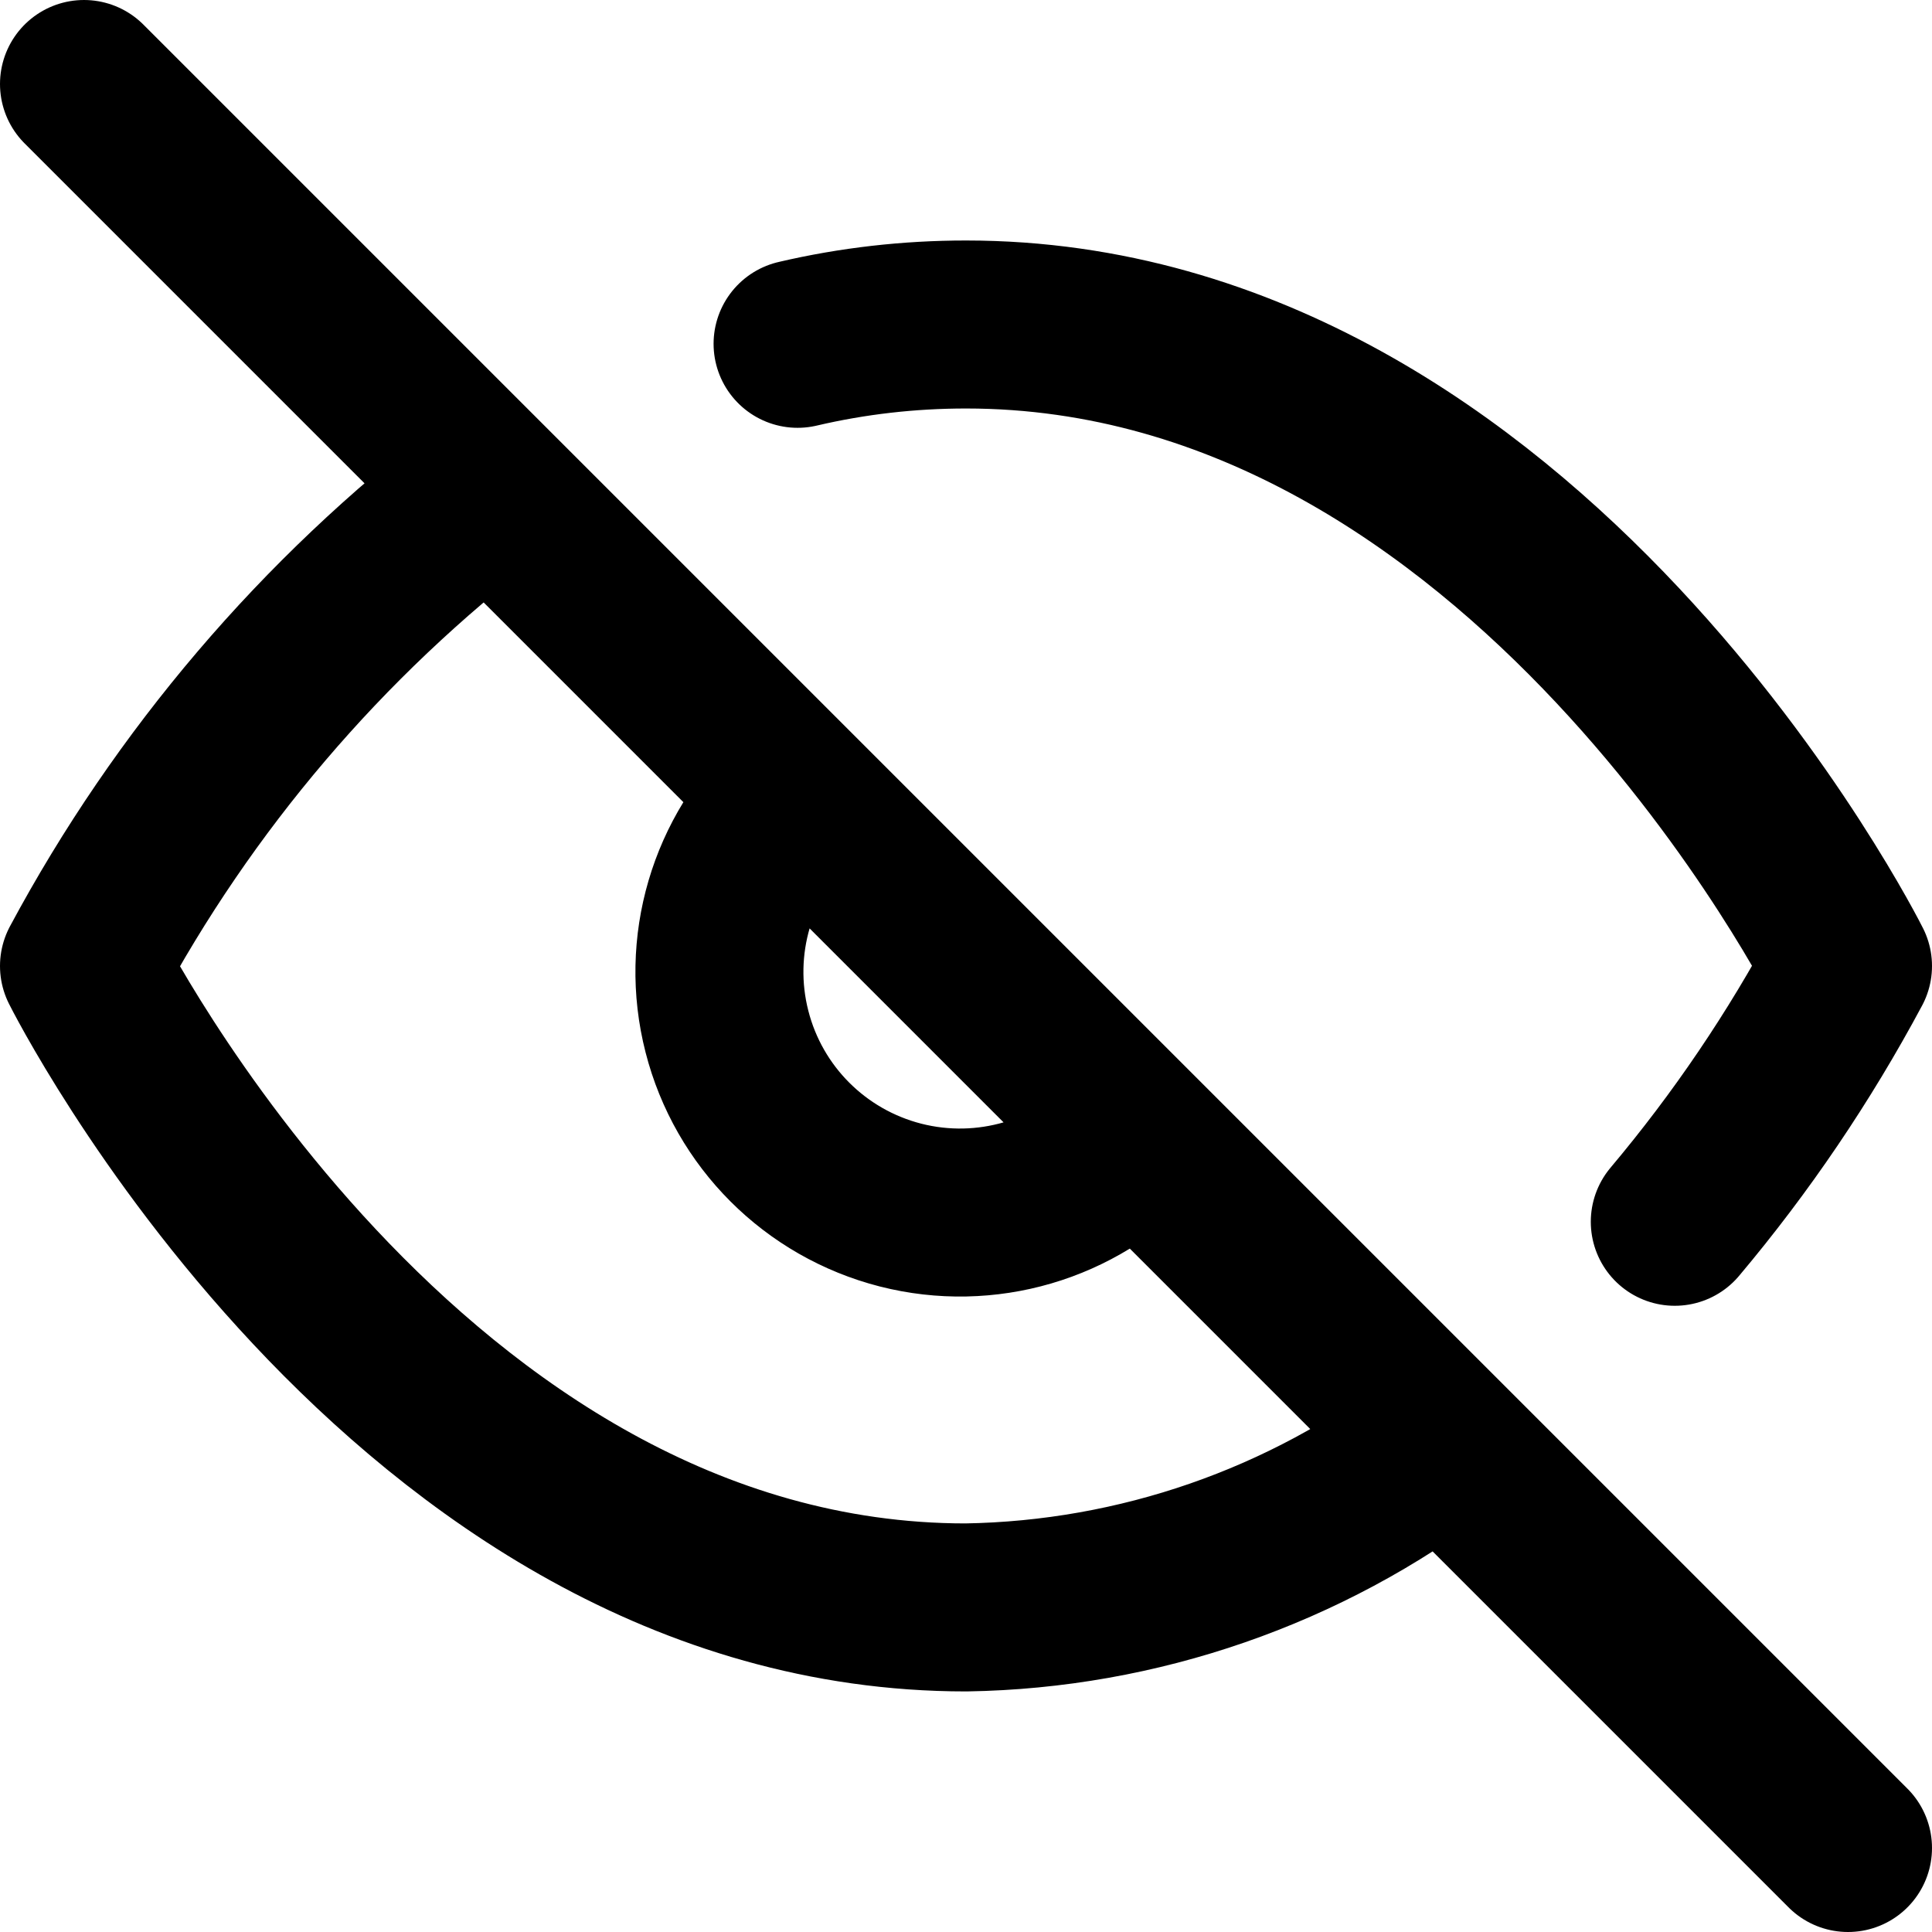
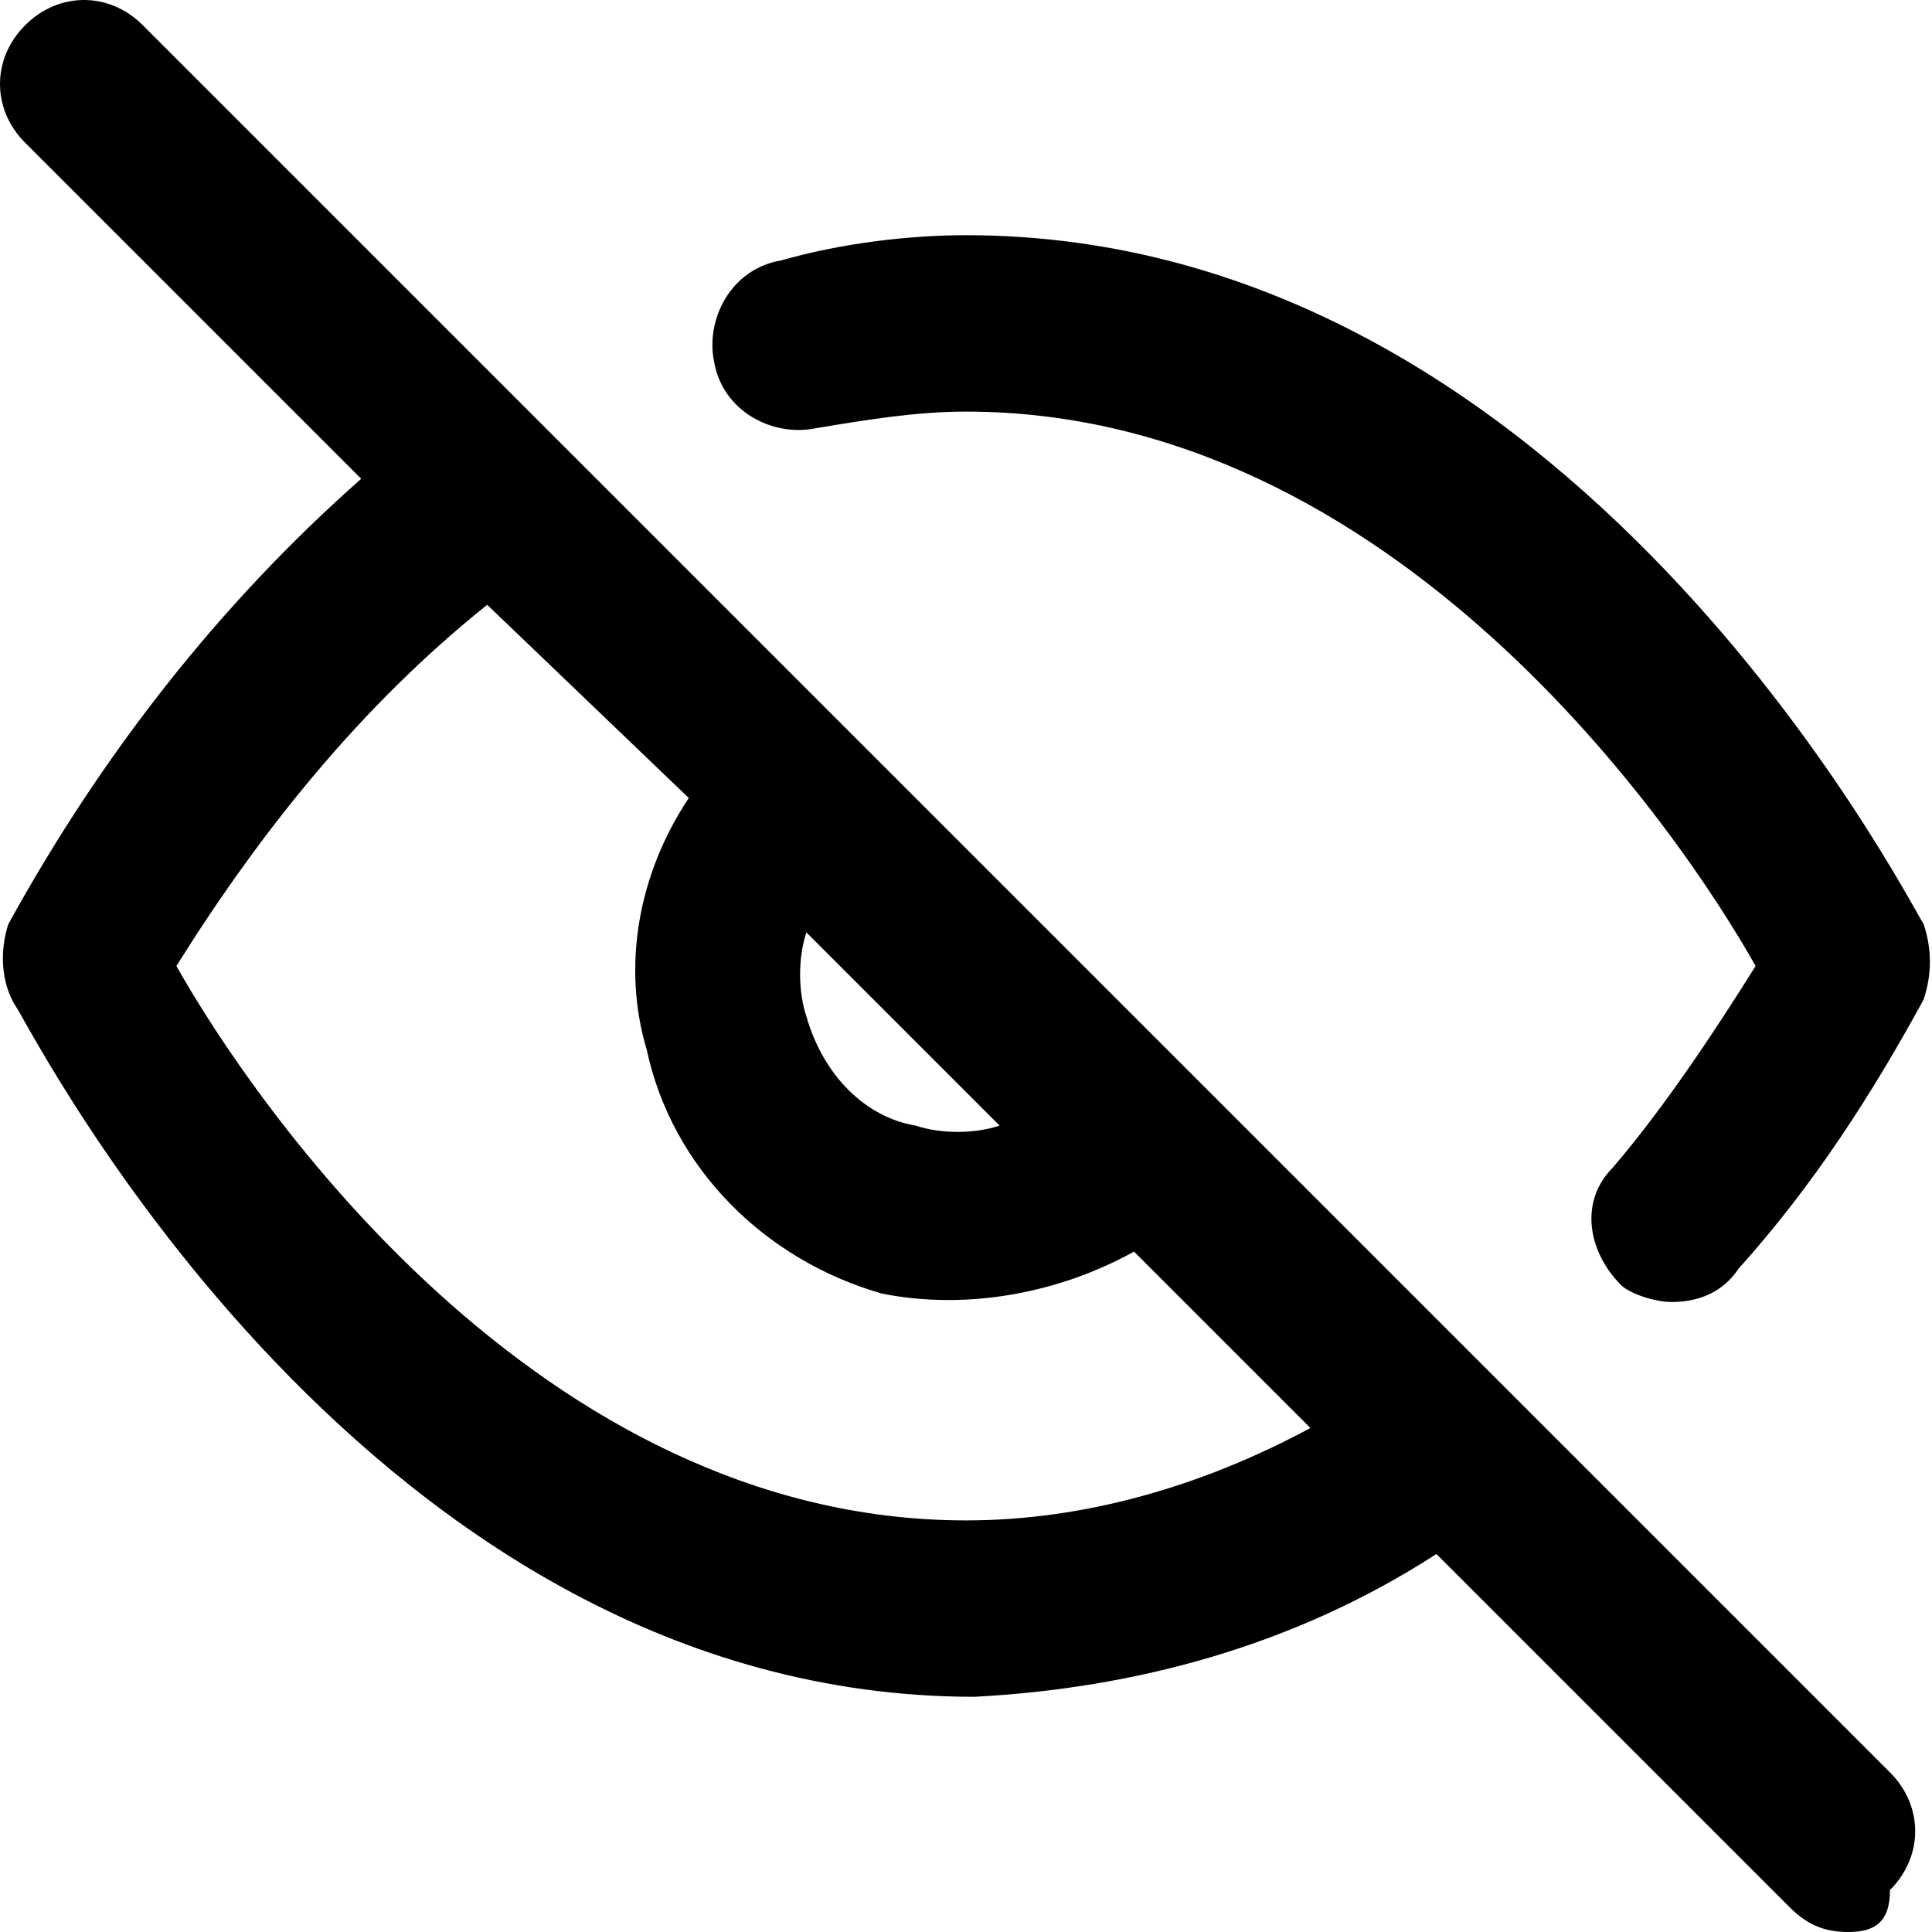
- <svg xmlns="http://www.w3.org/2000/svg" width="23" height="23" fill="none" viewBox="0 0 23 23">
-   <path stroke="#000" stroke-linecap="round" stroke-linejoin="round" stroke-width="2" d="M17.17 17.17c-1.632 1.244-3.619 1.933-5.67 1.966C4.818 19.136 1 11.5 1 11.5c1.187-2.213 2.834-4.146 4.83-5.67m3.665-1.737c.658-.154 1.33-.23 2.005-.23C18.182 3.864 22 11.5 22 11.5c-.58 1.084-1.27 2.104-2.062 3.045m-6.414-1.021c-.714.766-1.79 1.081-2.804.822-1.015-.26-1.807-1.051-2.066-2.066-.26-1.015.056-2.09.822-2.804M1 1l21 21" />
+ <svg xmlns="http://www.w3.org/2000/svg" version="1.1" id="Capa_1" x="0px" y="0px" viewBox="0 0 23 23" style="enable-background:new 0 0 23 23;" xml:space="preserve">
+   <g>
+     <path d="M22,23c-0.3,0-0.5-0.1-0.7-0.3l-4.2-4.2c-1.7,1.1-3.6,1.6-5.5,1.7c-7.2,0-11.2-7.9-11.4-8.2C0,11.7,0,11.3,0.1,11   c1.1-2,2.5-3.8,4.2-5.3l-4-4c-0.4-0.4-0.4-1,0-1.4s1-0.4,1.4,0l4.8,4.8c0,0,0,0,0,0l3.6,3.6c0,0,0,0,0,0l4,4c0,0,0,0,0,0l3.6,3.6   c0,0,0,0,0,0l4.8,4.8c0.4,0.4,0.4,1,0,1.4C22.5,22.9,22.3,23,22,23z M2.1,11.5c0.9,1.6,4.3,6.6,9.4,6.6c1.4,0,2.8-0.4,4.1-1.1   l-2.1-2.1c-0.9,0.5-2,0.7-3,0.5C9.1,15,8,13.9,7.7,12.5c-0.3-1-0.1-2.1,0.5-3L5.8,7.2C4.3,8.4,3.1,9.9,2.1,11.5z M9.6,11.1   c-0.1,0.3-0.1,0.7,0,1c0.2,0.7,0.7,1.2,1.3,1.3c0.3,0.1,0.7,0.1,1,0L9.6,11.1z M19.9,15.5c-0.2,0-0.5-0.1-0.6-0.2   c-0.4-0.4-0.5-1-0.1-1.4c0.6-0.7,1.2-1.6,1.7-2.4c-0.9-1.6-4.3-6.6-9.4-6.6c-0.6,0-1.2,0.1-1.8,0.2C9.2,5.2,8.6,4.9,8.5,4.3   C8.4,3.8,8.7,3.2,9.3,3.1c0.7-0.2,1.5-0.3,2.2-0.3c7.2,0,11.2,7.9,11.4,8.2c0.1,0.3,0.1,0.6,0,0.9c-0.6,1.1-1.3,2.2-2.2,3.2   C20.5,15.4,20.2,15.5,19.9,15.5z" />
+   </g>
</svg>
